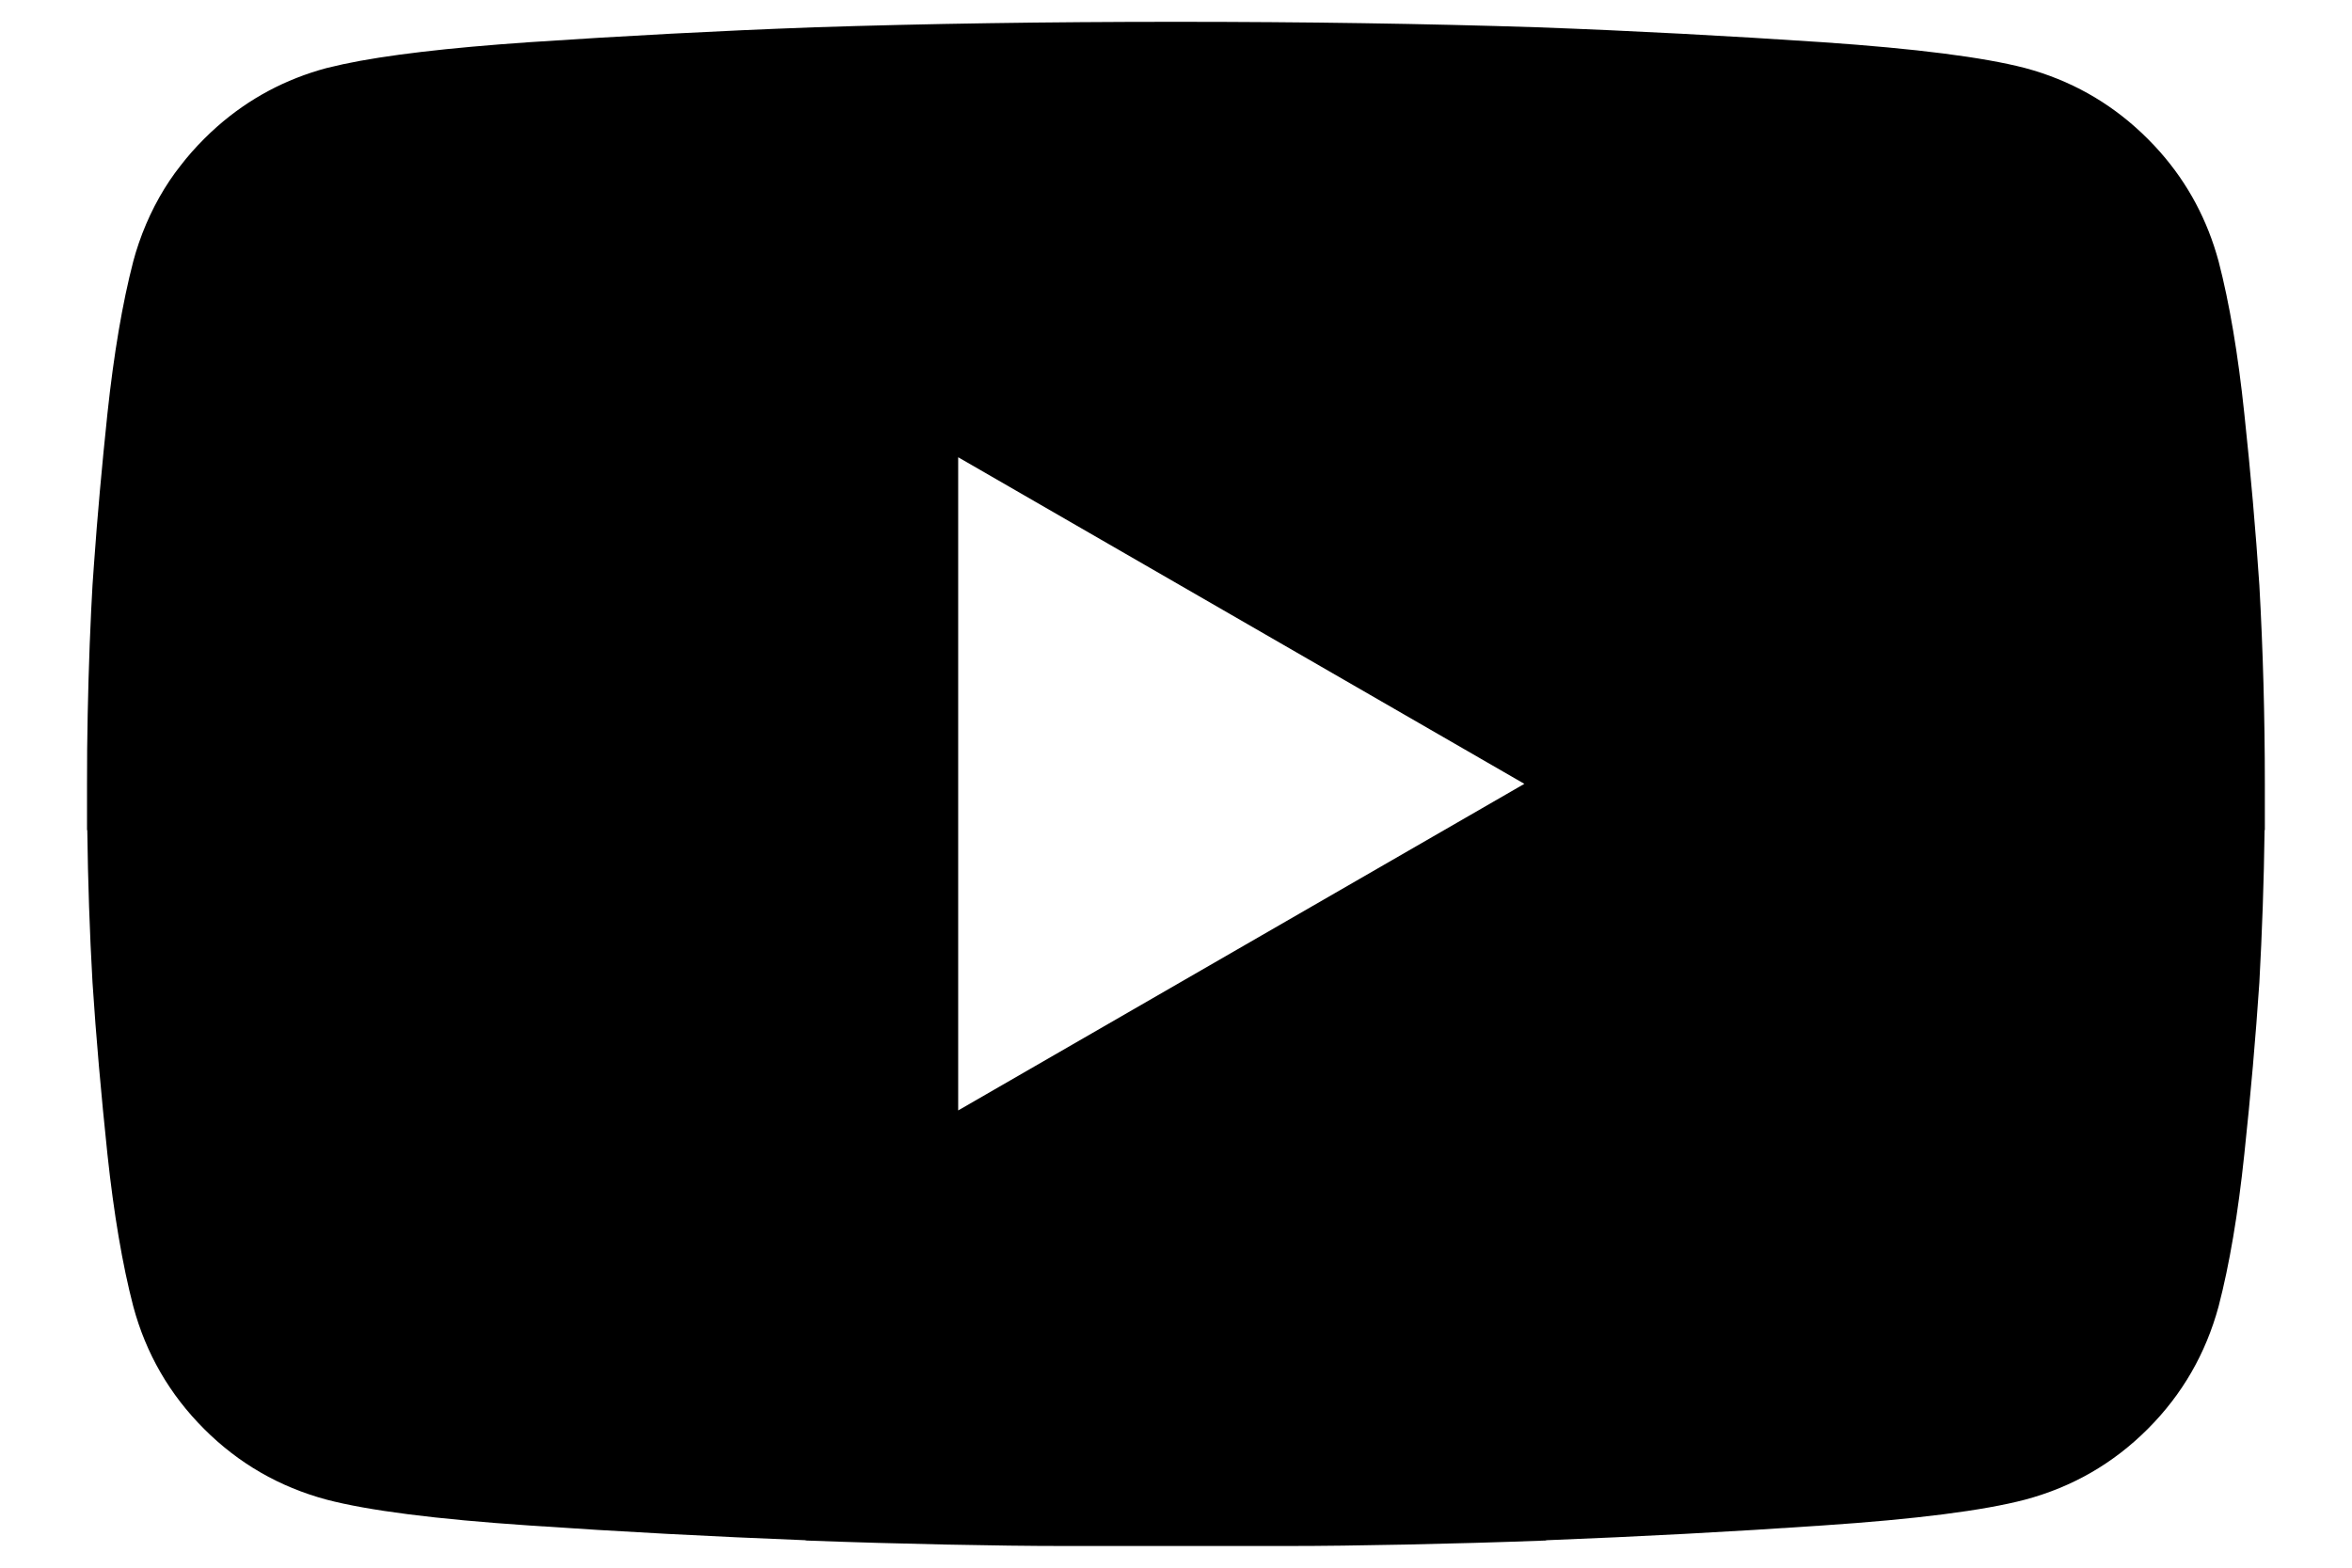
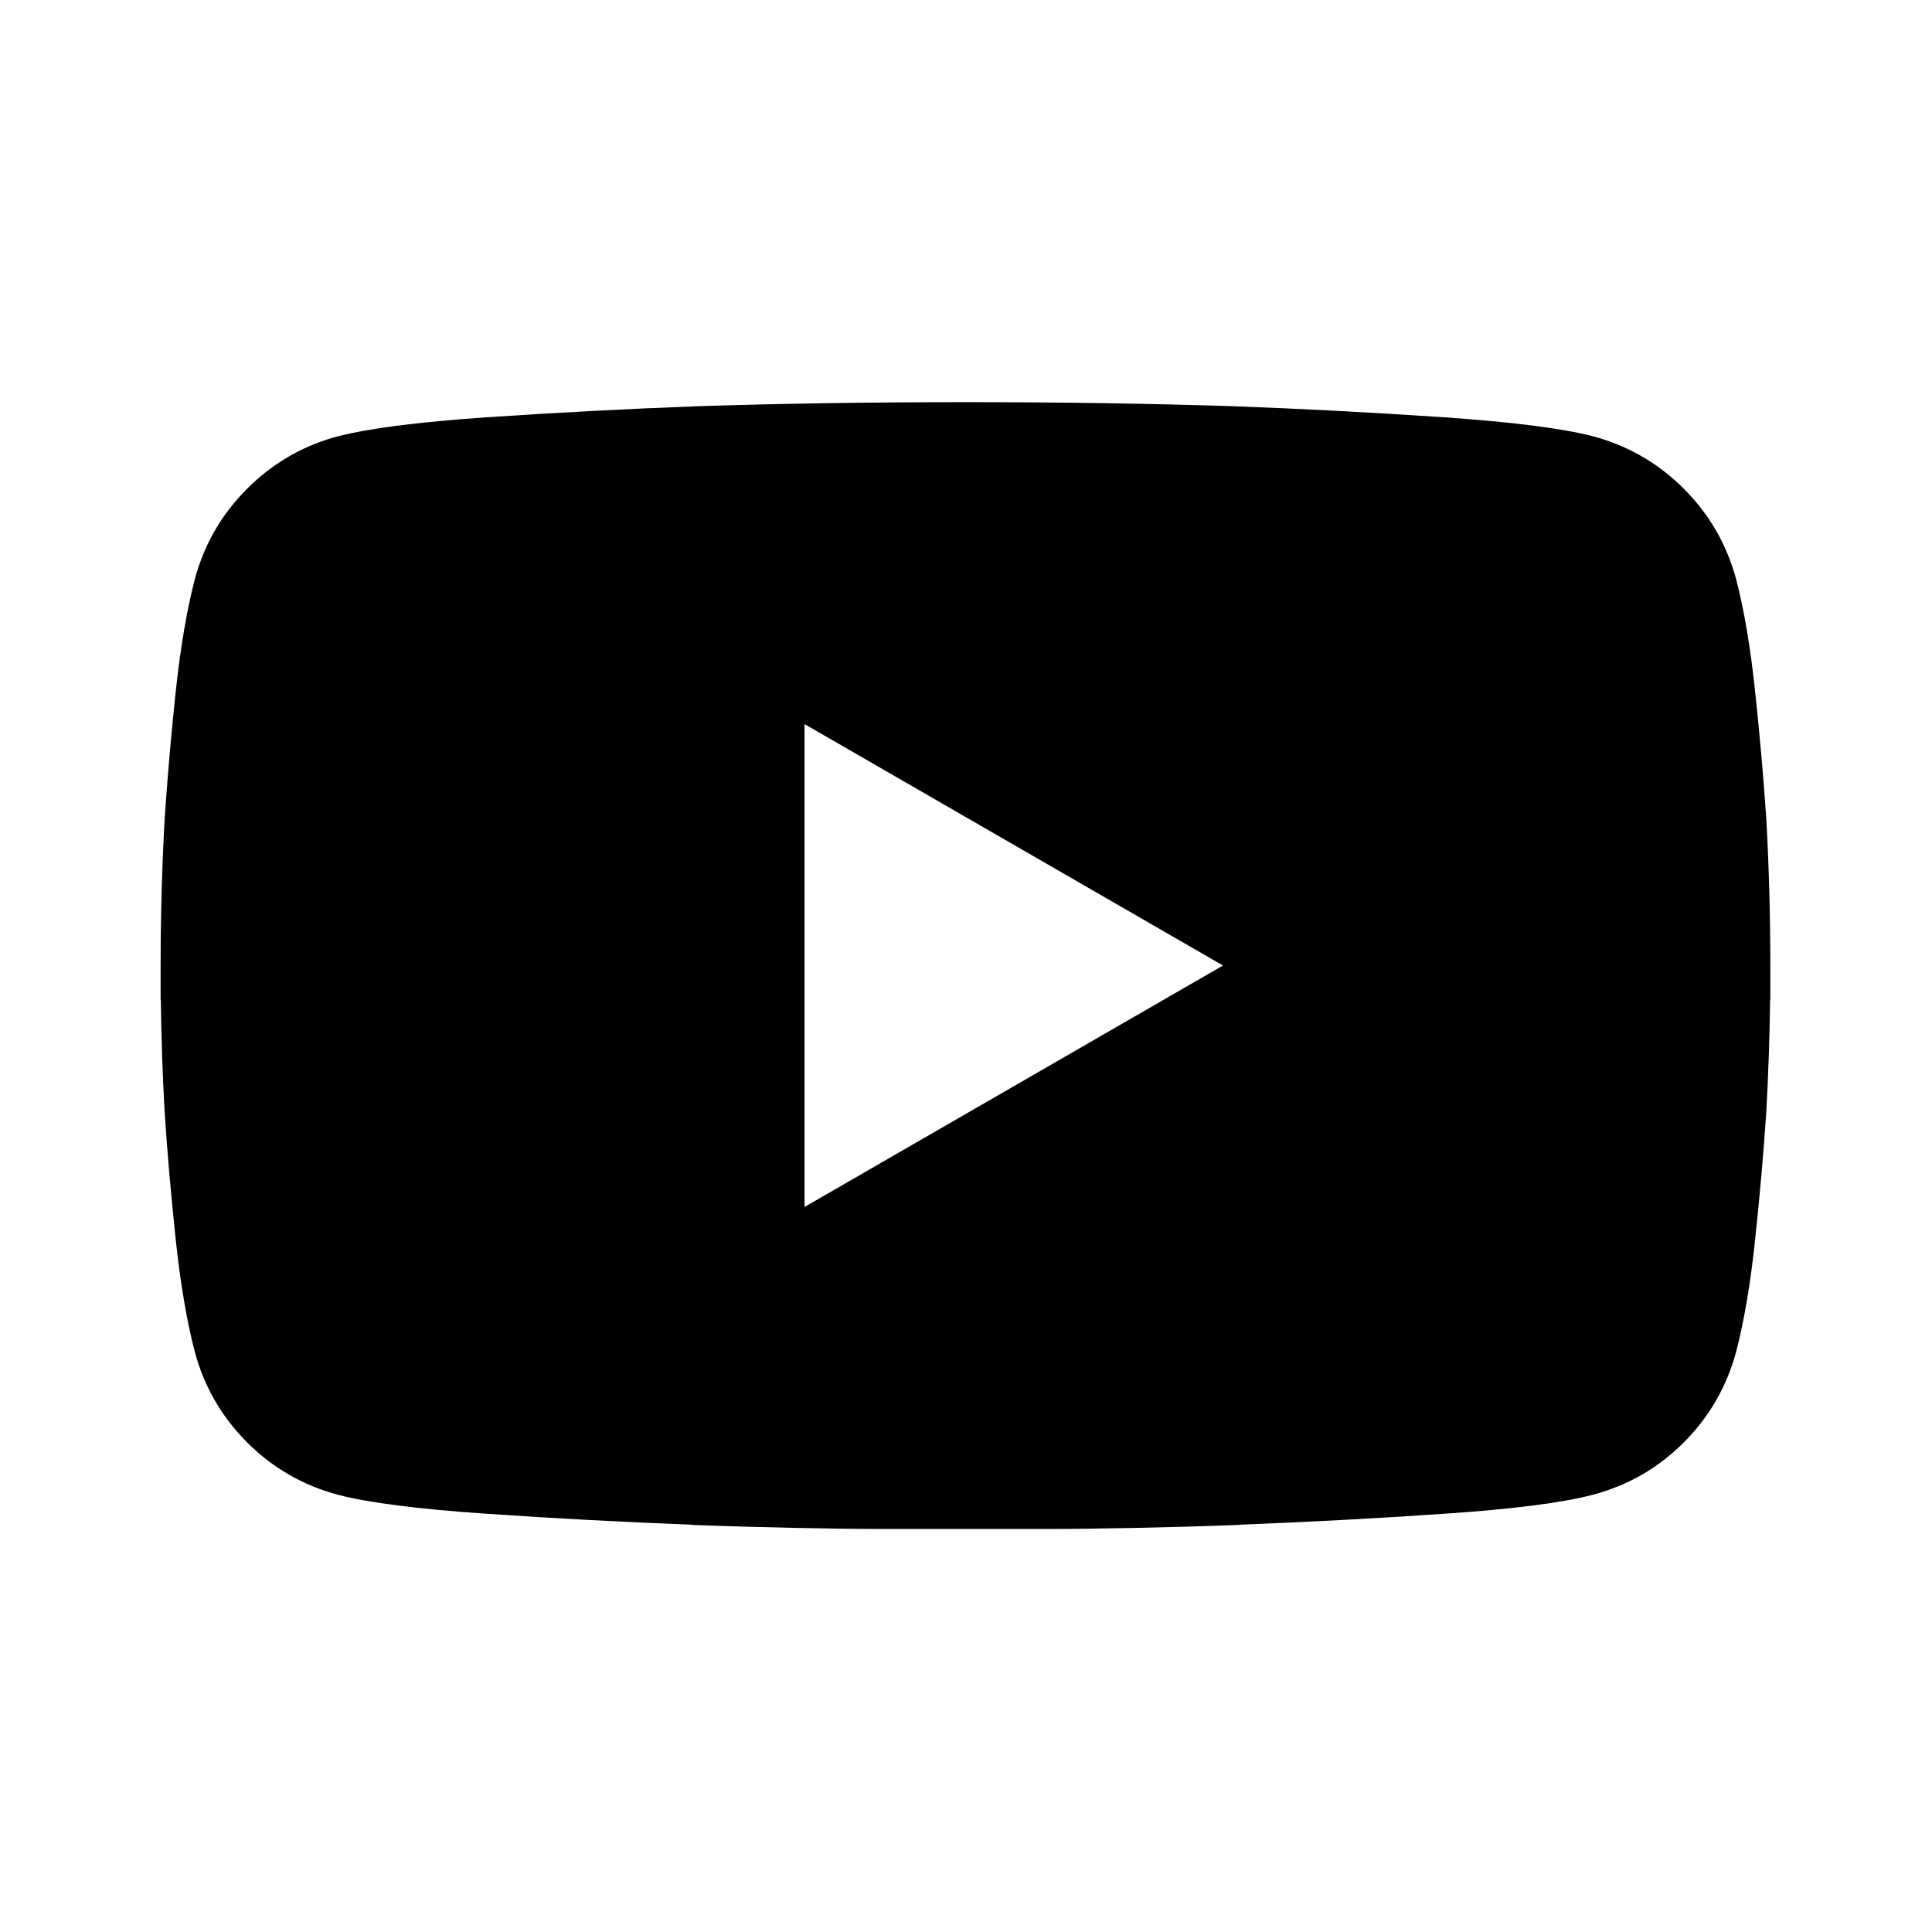
- <svg xmlns="http://www.w3.org/2000/svg" width="18" height="12" viewBox="0 0 18 12">
+ <svg xmlns="http://www.w3.org/2000/svg" width="24" height="24" viewBox="-0.997 -3.997 20.004 20.004">
  <path fill-rule="evenodd" clip-rule="evenodd" d="M6.166 11.792C6.541 11.806 6.899 11.816 7.239 11.823C7.579 11.83 7.881 11.834 8.145 11.834H9.854C10.117 11.834 10.419 11.83 10.76 11.823C11.1 11.816 11.458 11.806 11.833 11.792L11.832 11.79C12.547 11.762 13.252 11.725 13.947 11.677C14.662 11.629 15.18 11.563 15.499 11.479C15.861 11.382 16.173 11.202 16.437 10.938C16.701 10.674 16.881 10.361 16.979 10C17.062 9.681 17.128 9.292 17.176 8.834C17.225 8.375 17.263 7.938 17.291 7.521C17.312 7.136 17.326 6.747 17.331 6.354L17.333 6.354V6C17.333 5.486 17.319 4.979 17.291 4.479C17.263 4.063 17.225 3.625 17.176 3.167C17.128 2.709 17.062 2.32 16.979 2C16.893 1.684 16.745 1.406 16.532 1.164C16.502 1.13 16.47 1.096 16.437 1.063C16.189 0.815 15.899 0.641 15.566 0.54C15.544 0.534 15.522 0.527 15.499 0.521C15.18 0.438 14.662 0.372 13.947 0.323C13.232 0.275 12.506 0.236 11.77 0.209C10.909 0.181 9.985 0.167 8.999 0.167C8.013 0.167 7.09 0.181 6.229 0.209C5.492 0.236 4.767 0.275 4.051 0.323C3.426 0.366 2.951 0.422 2.628 0.491C2.582 0.501 2.539 0.511 2.499 0.521C2.183 0.606 1.905 0.755 1.663 0.968C1.629 0.998 1.595 1.03 1.562 1.063C1.496 1.129 1.435 1.198 1.38 1.27C1.351 1.306 1.325 1.343 1.299 1.381C1.186 1.55 1.1 1.734 1.039 1.933C1.033 1.955 1.026 1.978 1.02 2C0.937 2.32 0.871 2.709 0.822 3.167C0.78 3.568 0.745 3.953 0.719 4.322C0.715 4.375 0.711 4.427 0.708 4.479C0.704 4.542 0.701 4.605 0.698 4.667C0.681 5.02 0.671 5.377 0.667 5.737C0.666 5.824 0.666 5.912 0.666 6V6.354L0.668 6.354C0.673 6.747 0.686 7.136 0.708 7.521C0.735 7.938 0.774 8.375 0.822 8.834C0.871 9.292 0.937 9.681 1.02 10C1.117 10.361 1.298 10.674 1.562 10.938C1.826 11.202 2.138 11.382 2.499 11.479C2.819 11.563 3.336 11.629 4.051 11.677C4.747 11.725 5.452 11.762 6.167 11.79L6.166 11.792ZM7.333 8.5L11.666 6L7.333 3.5V8.5Z" />
</svg>
